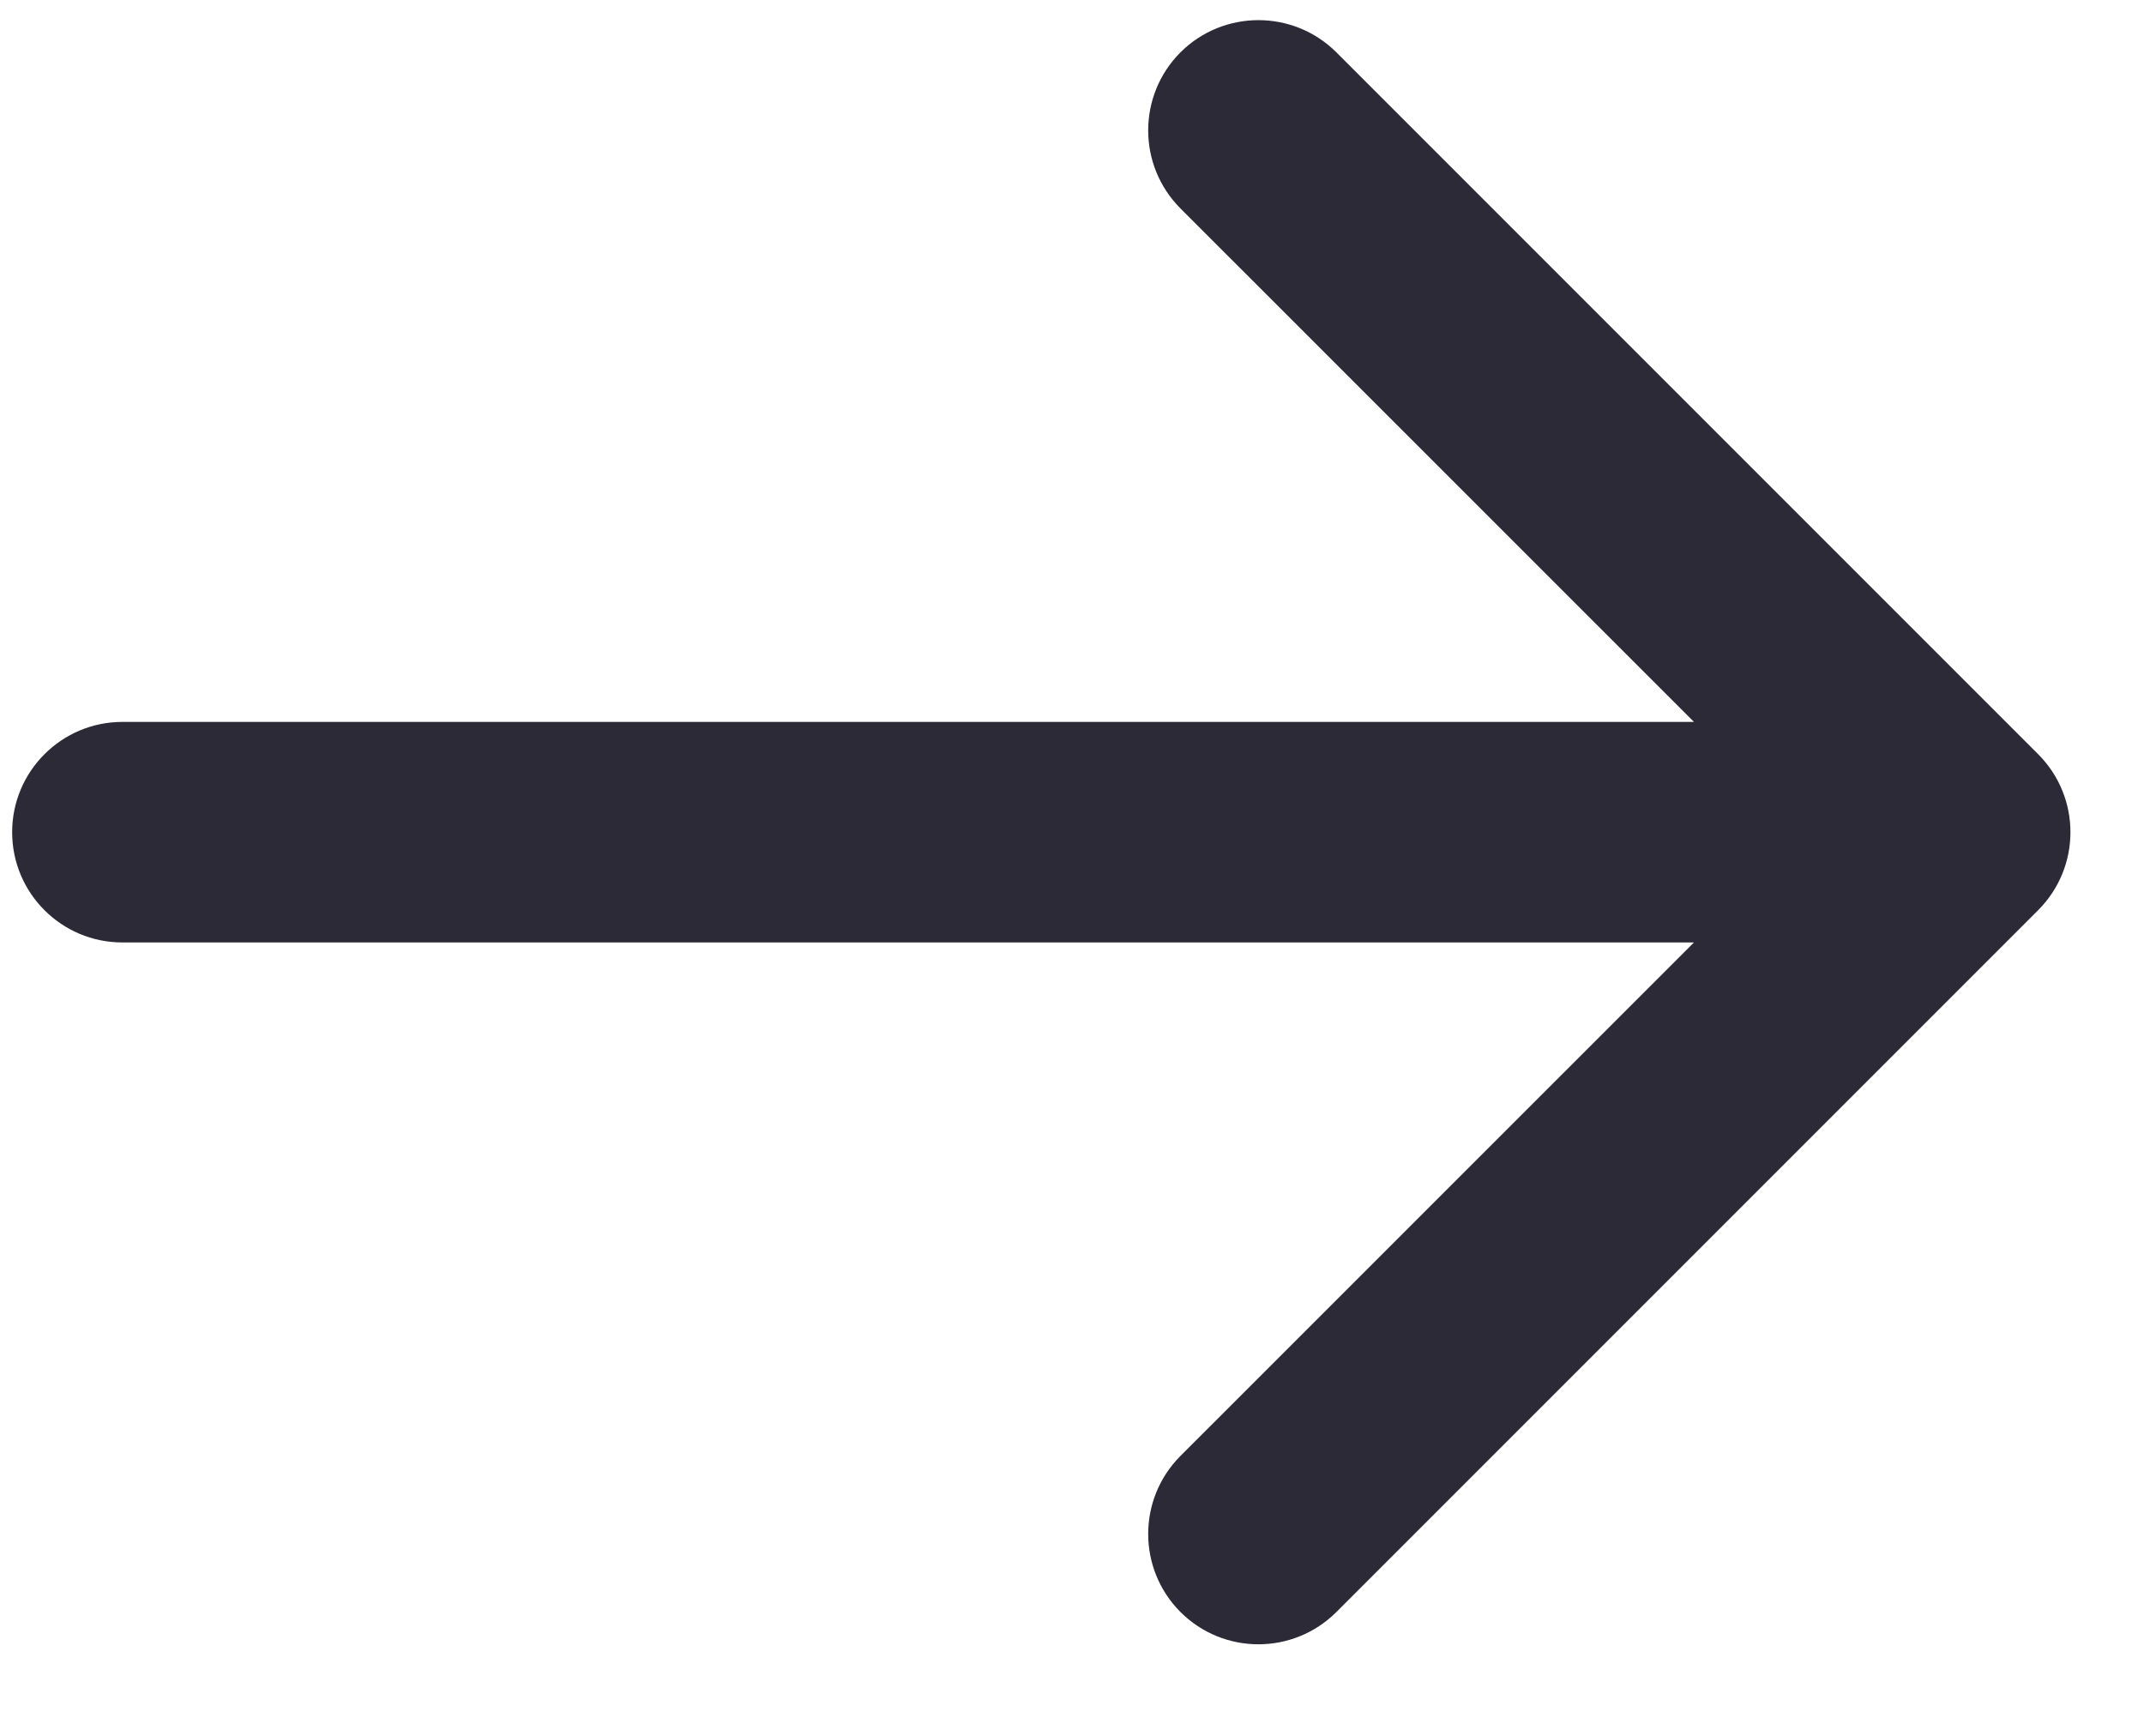
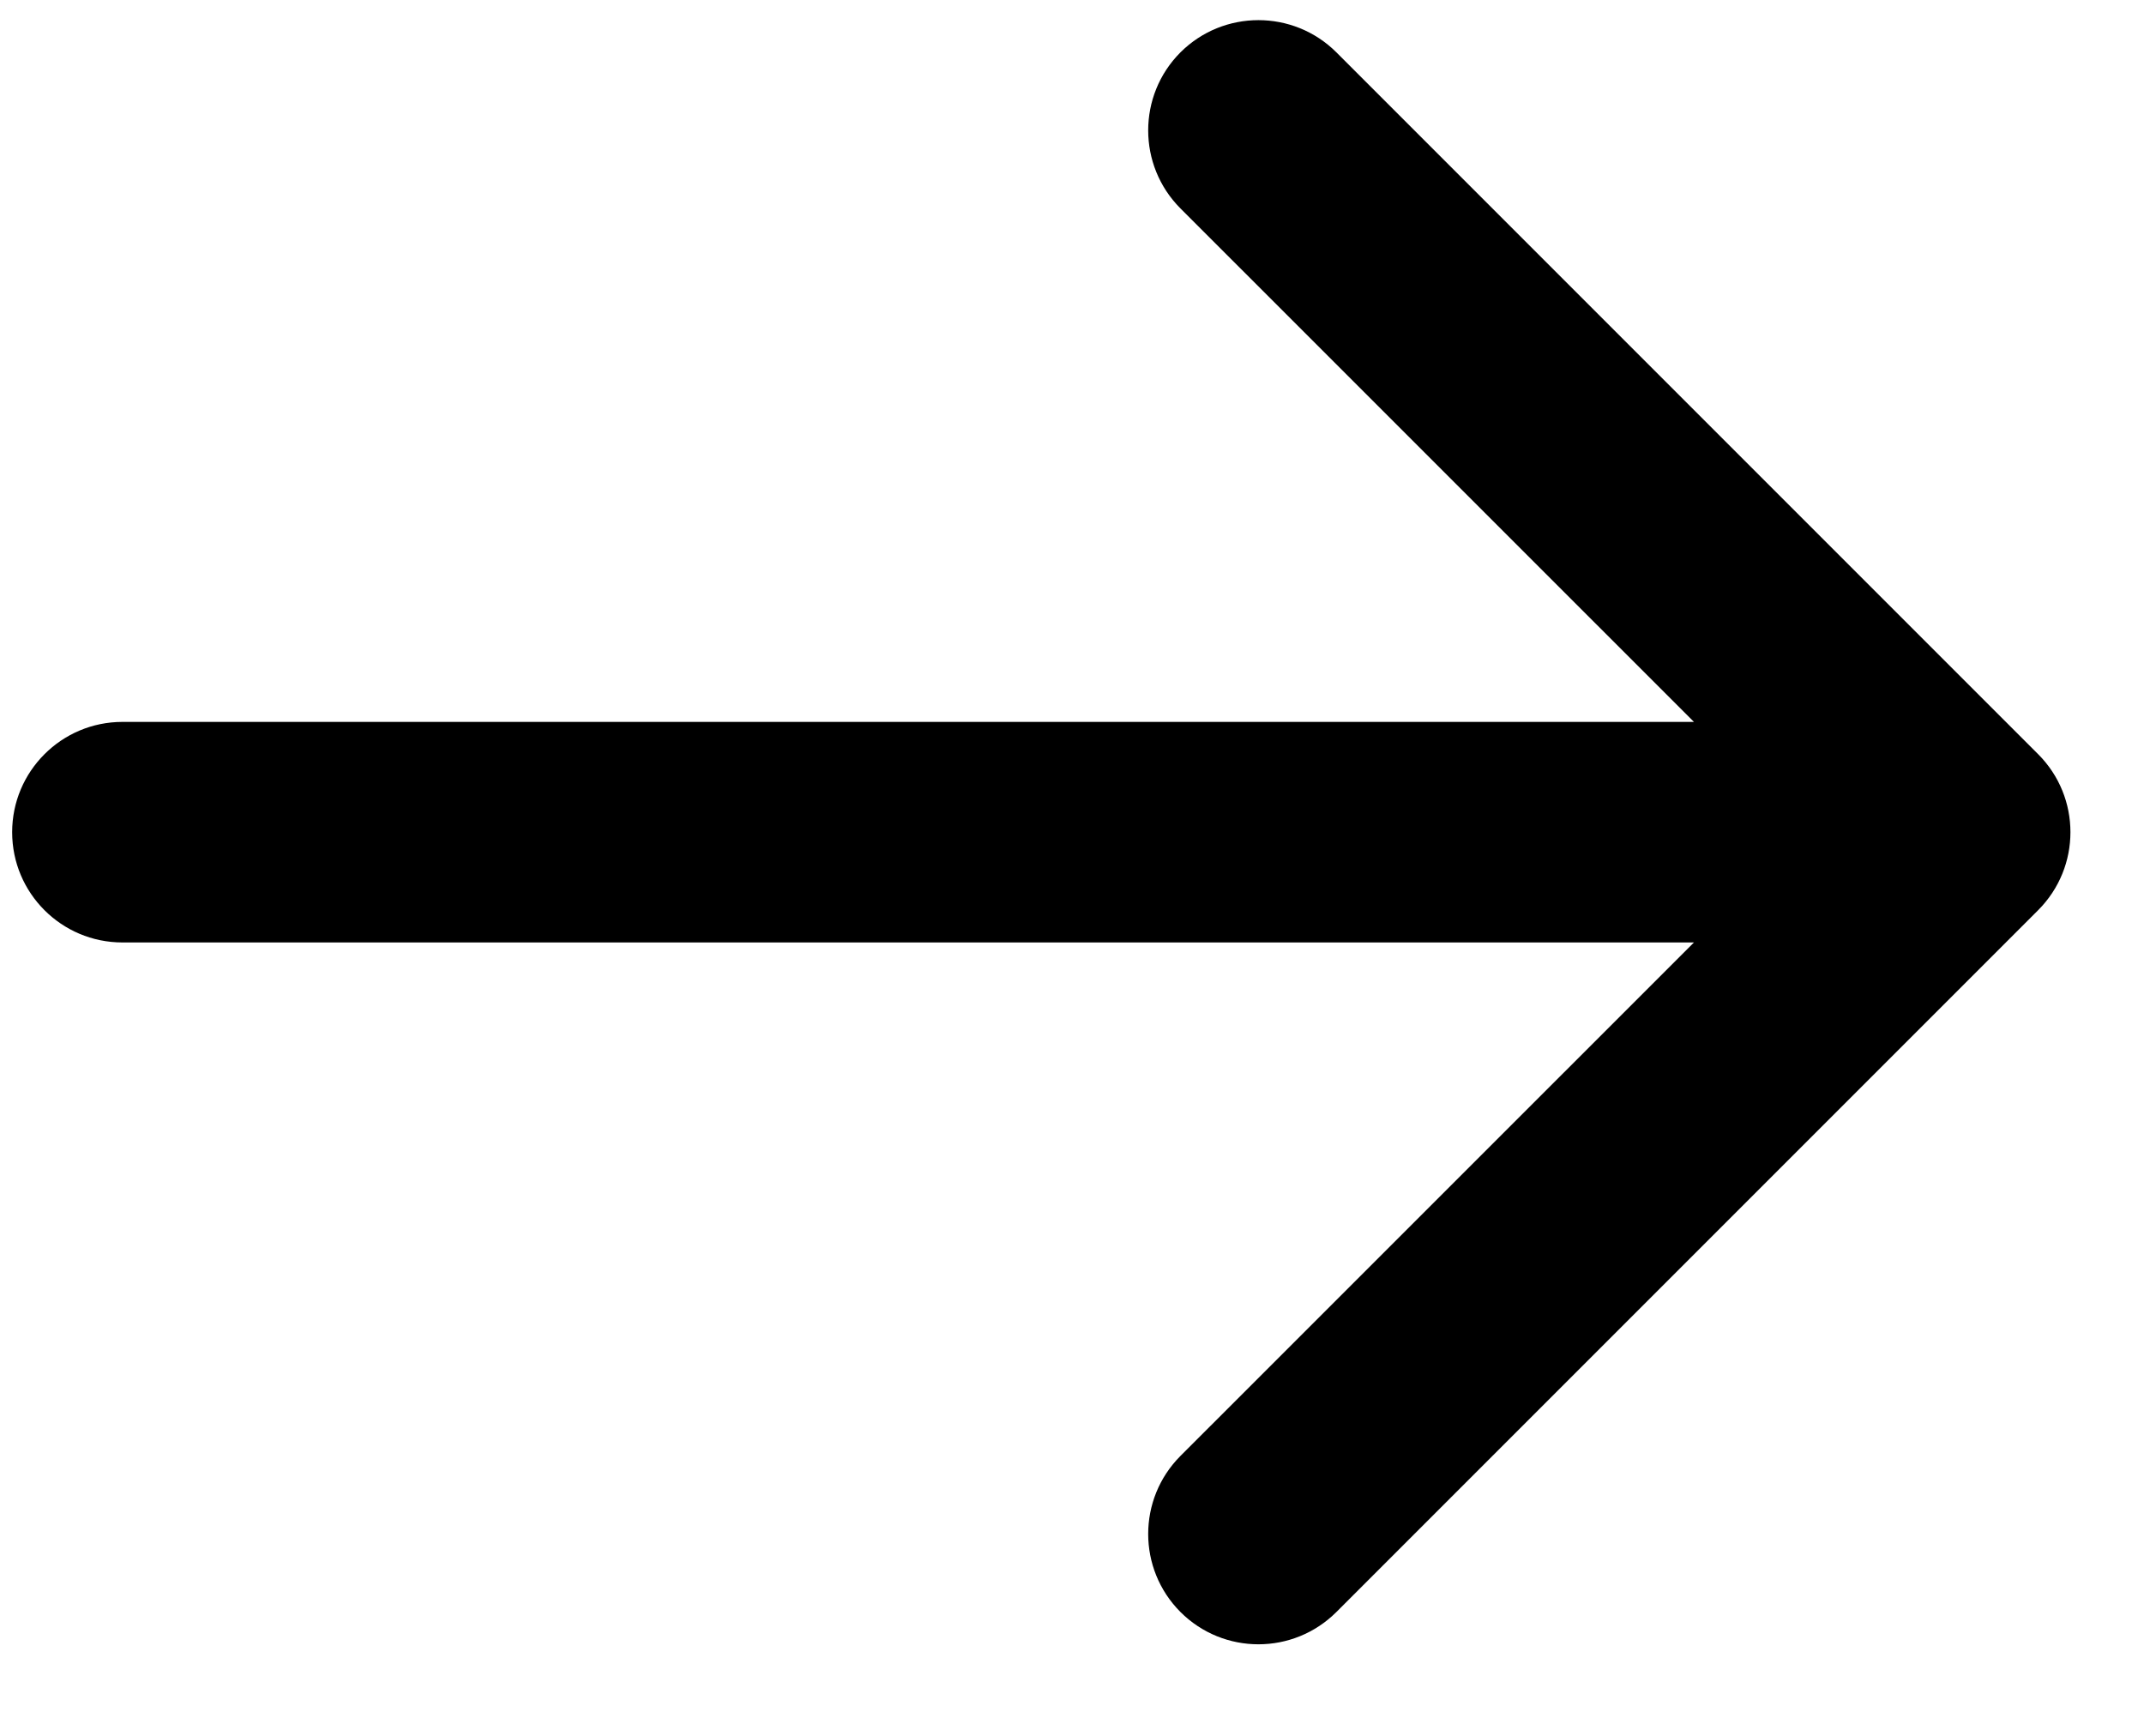
<svg xmlns="http://www.w3.org/2000/svg" width="21" height="17" viewBox="0 0 21 17" fill="none">
-   <path d="M1.199 7.07C0.603 7.07 0.119 7.554 0.119 8.15C0.119 8.747 0.603 9.23 1.199 9.23V7.07ZM19.963 8.914C20.385 8.492 20.385 7.808 19.963 7.386L13.09 0.513C12.668 0.092 11.984 0.092 11.562 0.513C11.141 0.935 11.141 1.619 11.562 2.041L17.672 8.15L11.562 14.259C11.141 14.681 11.141 15.365 11.562 15.787C11.984 16.209 12.668 16.209 13.09 15.787L19.963 8.914ZM1.199 8.15V9.23H19.199V8.15V7.07H1.199V8.15Z" fill="#2C2A36" />
+   <path d="M1.199 7.07C0.603 7.07 0.119 7.554 0.119 8.15C0.119 8.747 0.603 9.23 1.199 9.23V7.07ZM19.963 8.914C20.385 8.492 20.385 7.808 19.963 7.386L13.09 0.513C12.668 0.092 11.984 0.092 11.562 0.513C11.141 0.935 11.141 1.619 11.562 2.041L17.672 8.15L11.562 14.259C11.141 14.681 11.141 15.365 11.562 15.787C11.984 16.209 12.668 16.209 13.09 15.787L19.963 8.914ZM1.199 8.15V9.23H19.199V8.15V7.07H1.199V8.15Z" fill="currentColor" />
</svg>
